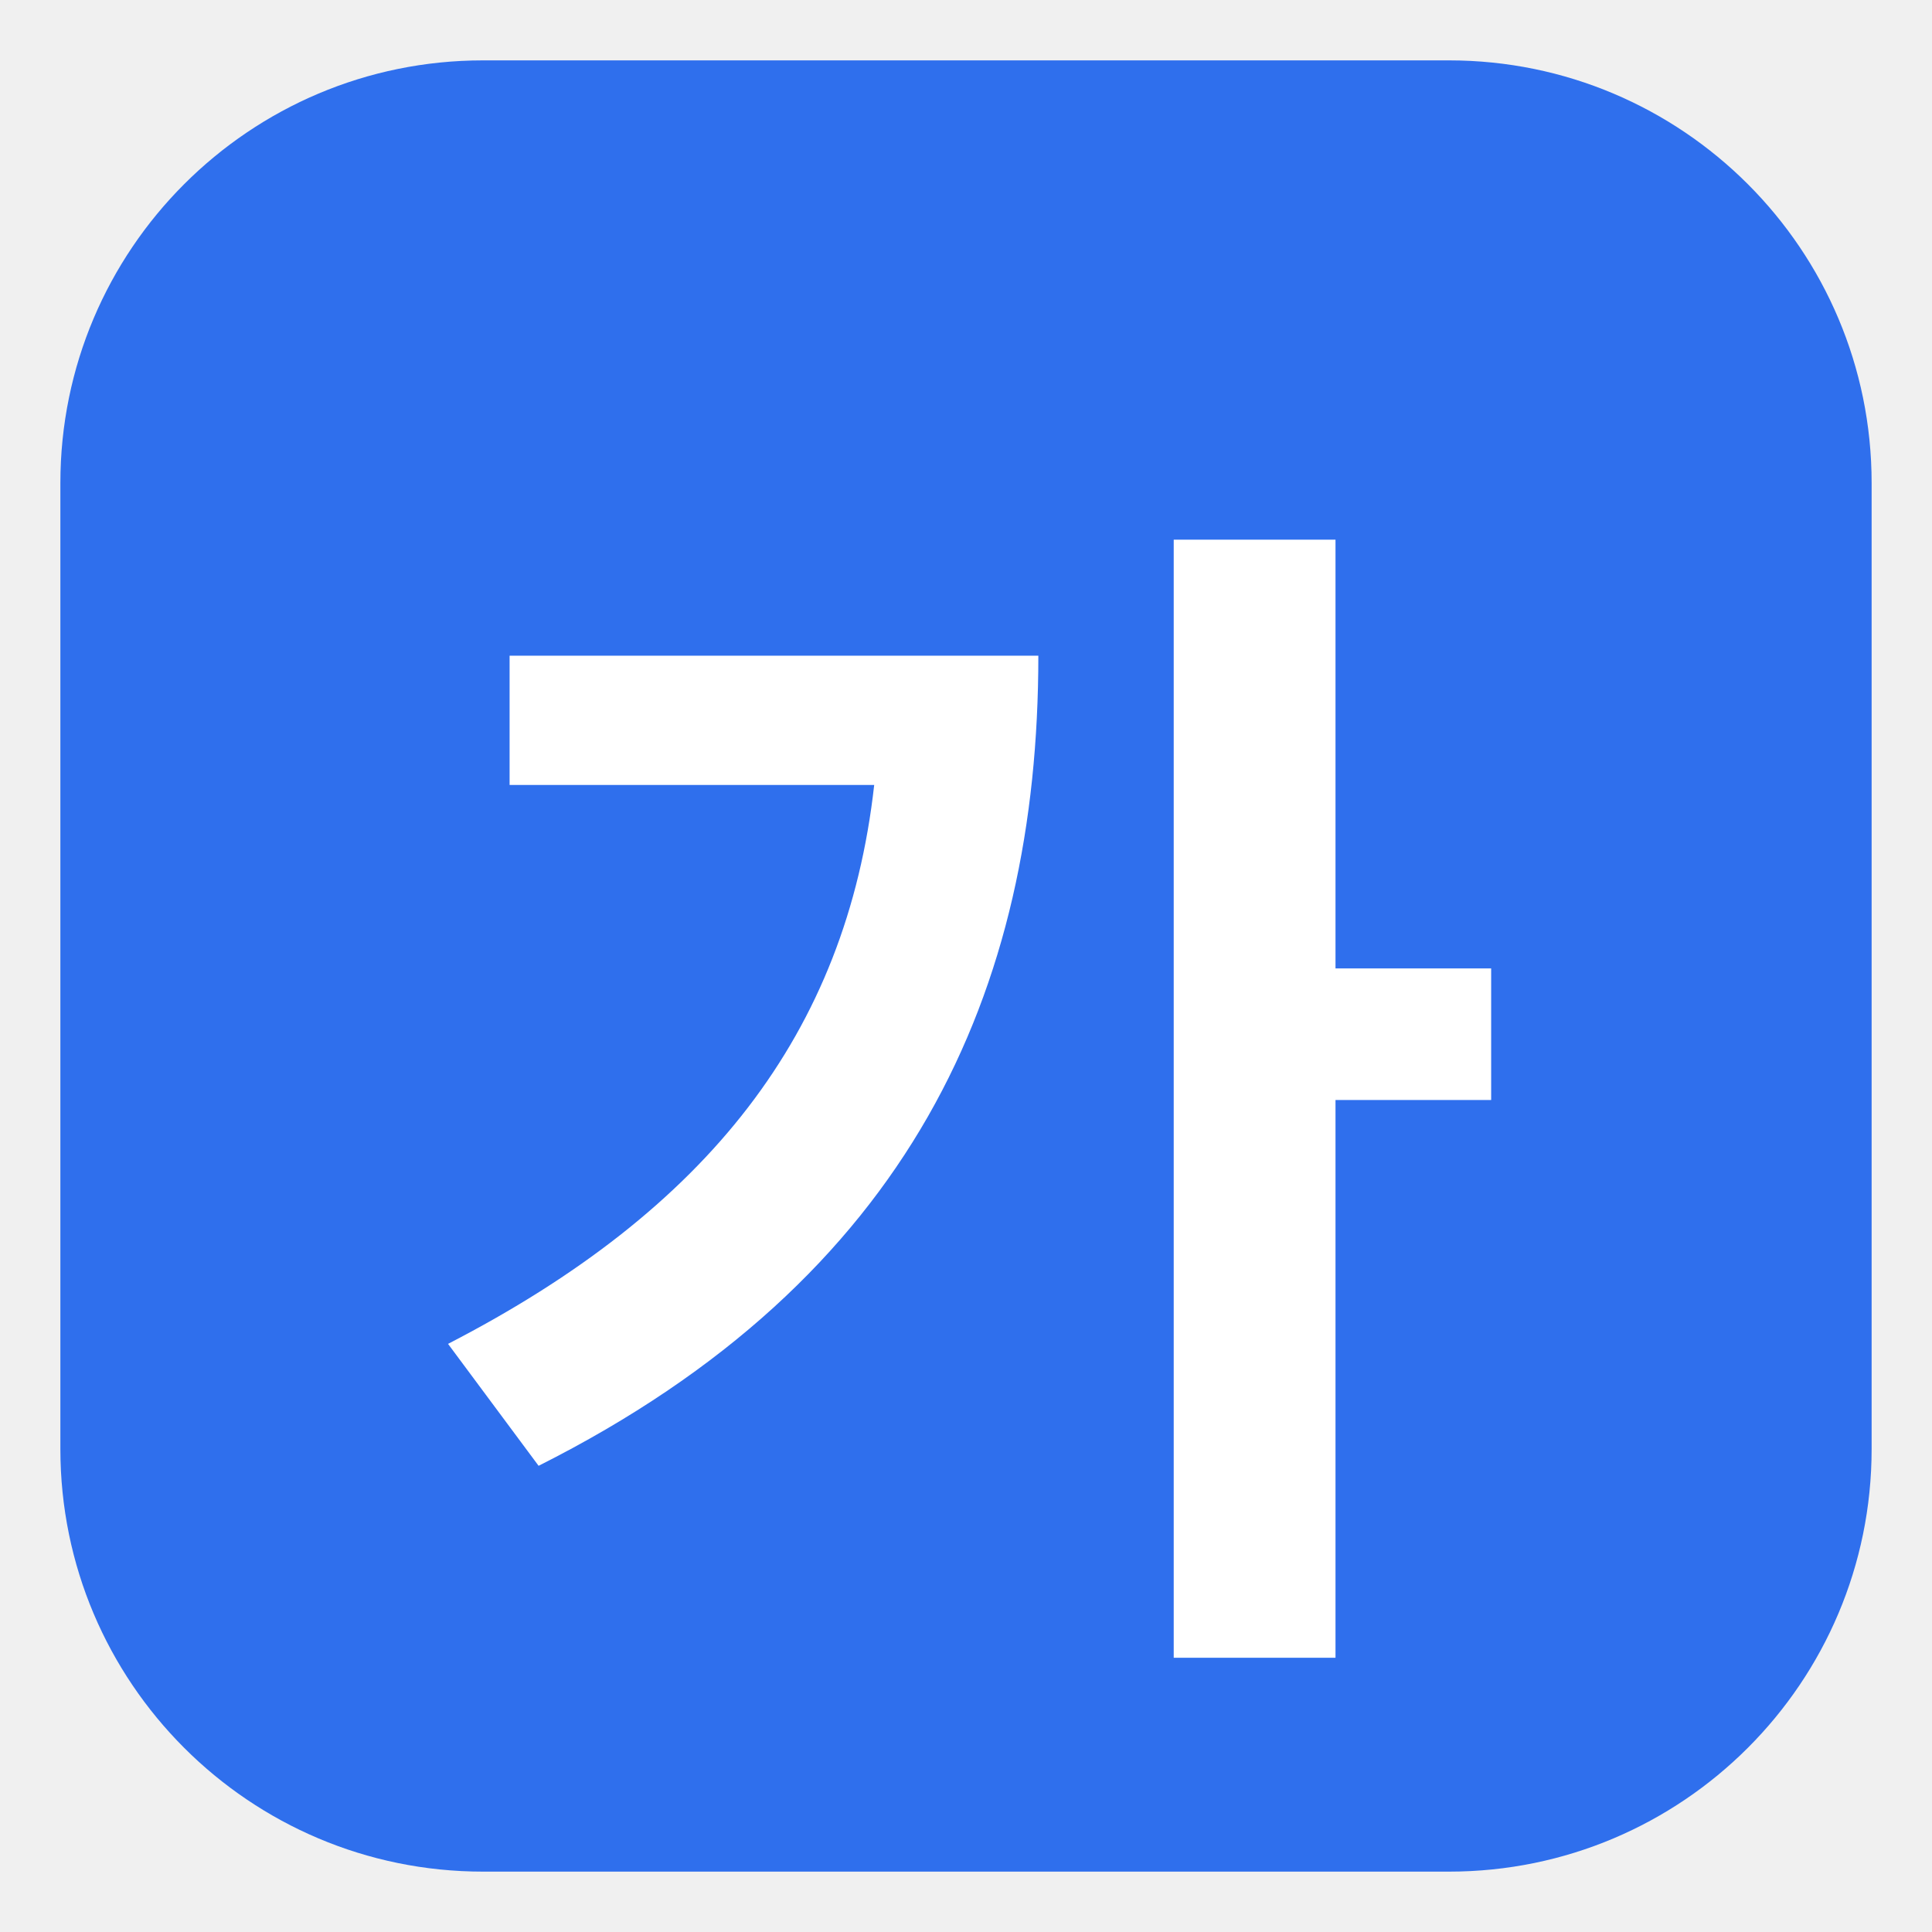
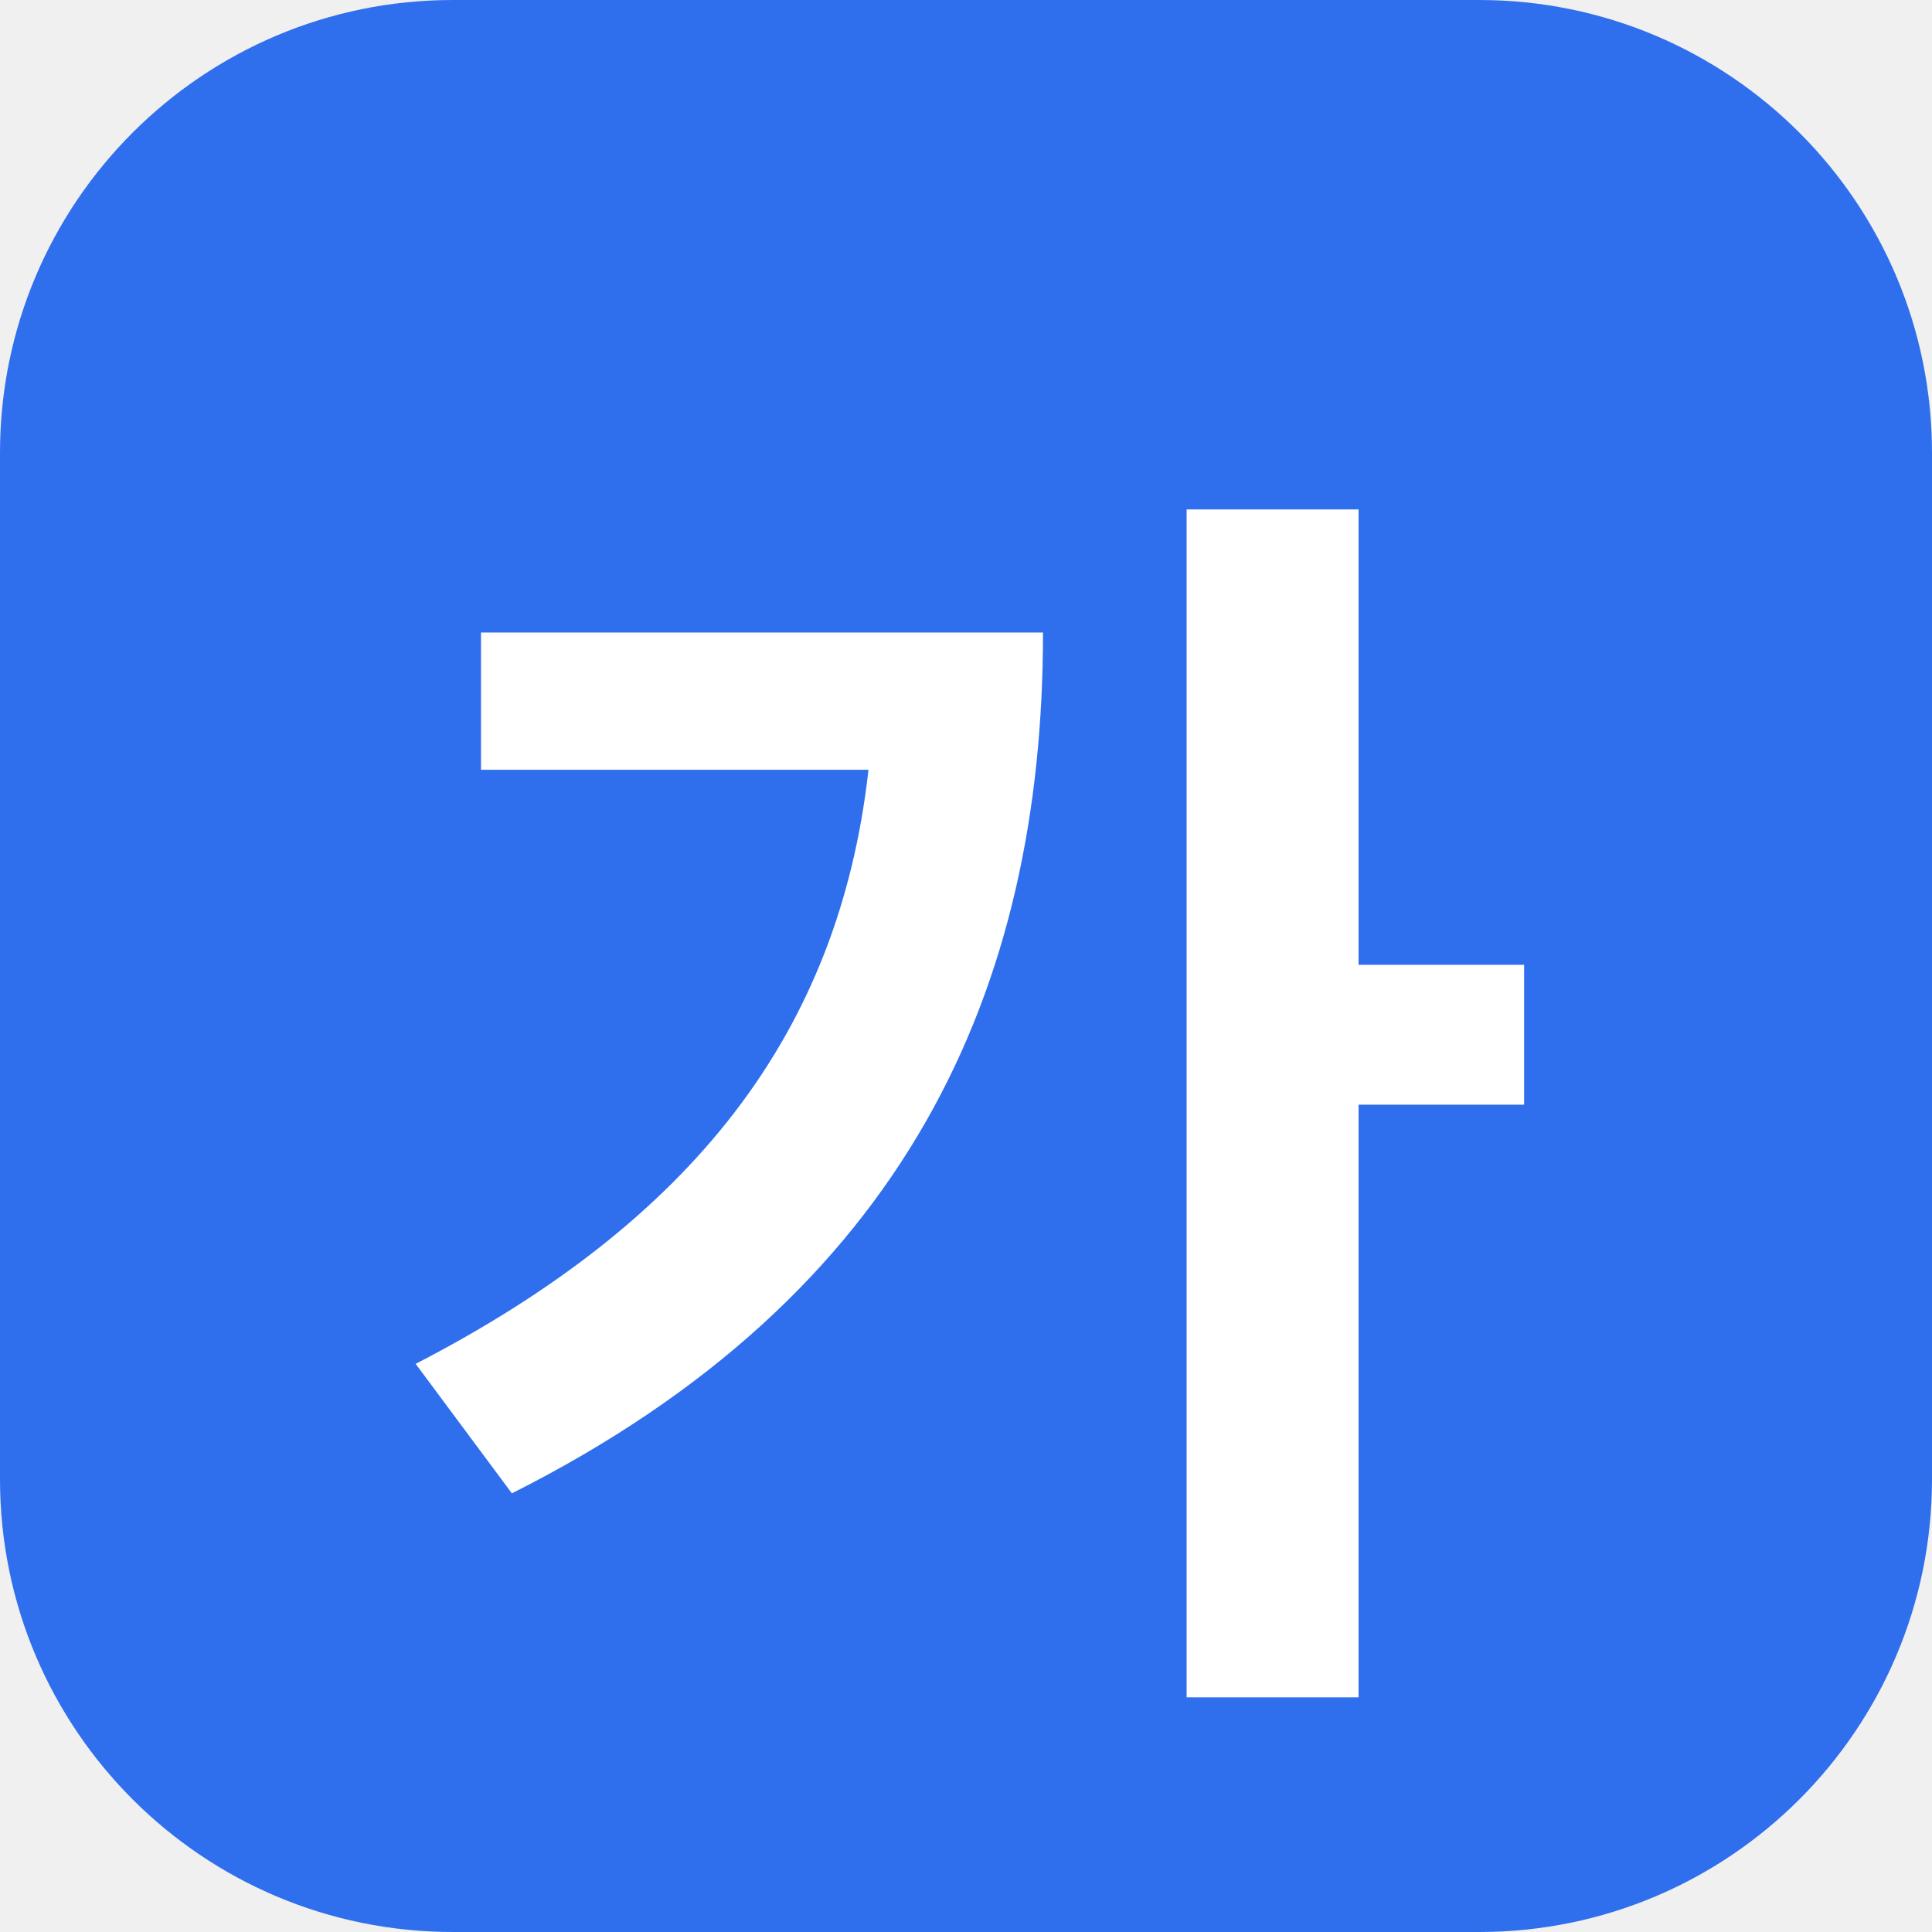
<svg xmlns="http://www.w3.org/2000/svg" viewBox="0 0 128 128">
-   <rect x="4" y="4" width="120" height="120" rx="28" fill="#2f6fed" />
-   <text x="64" y="68" text-anchor="middle" dominant-baseline="central" font-family="'Malgun Gothic', 'Apple SD Gothic Neo', 'Noto Sans KR', sans-serif" font-size="80" font-weight="700" fill="#ffffff">가</text>
+   <rect width="128" height="128" rx="30" fill="#2f6fed" />
+   <text x="64" y="68" text-anchor="middle" dominant-baseline="central" font-family="'Malgun Gothic', 'Apple SD Gothic Neo', 'Noto Sans KR', sans-serif" font-size="85" font-weight="700" fill="#ffffff">가</text>
</svg>
